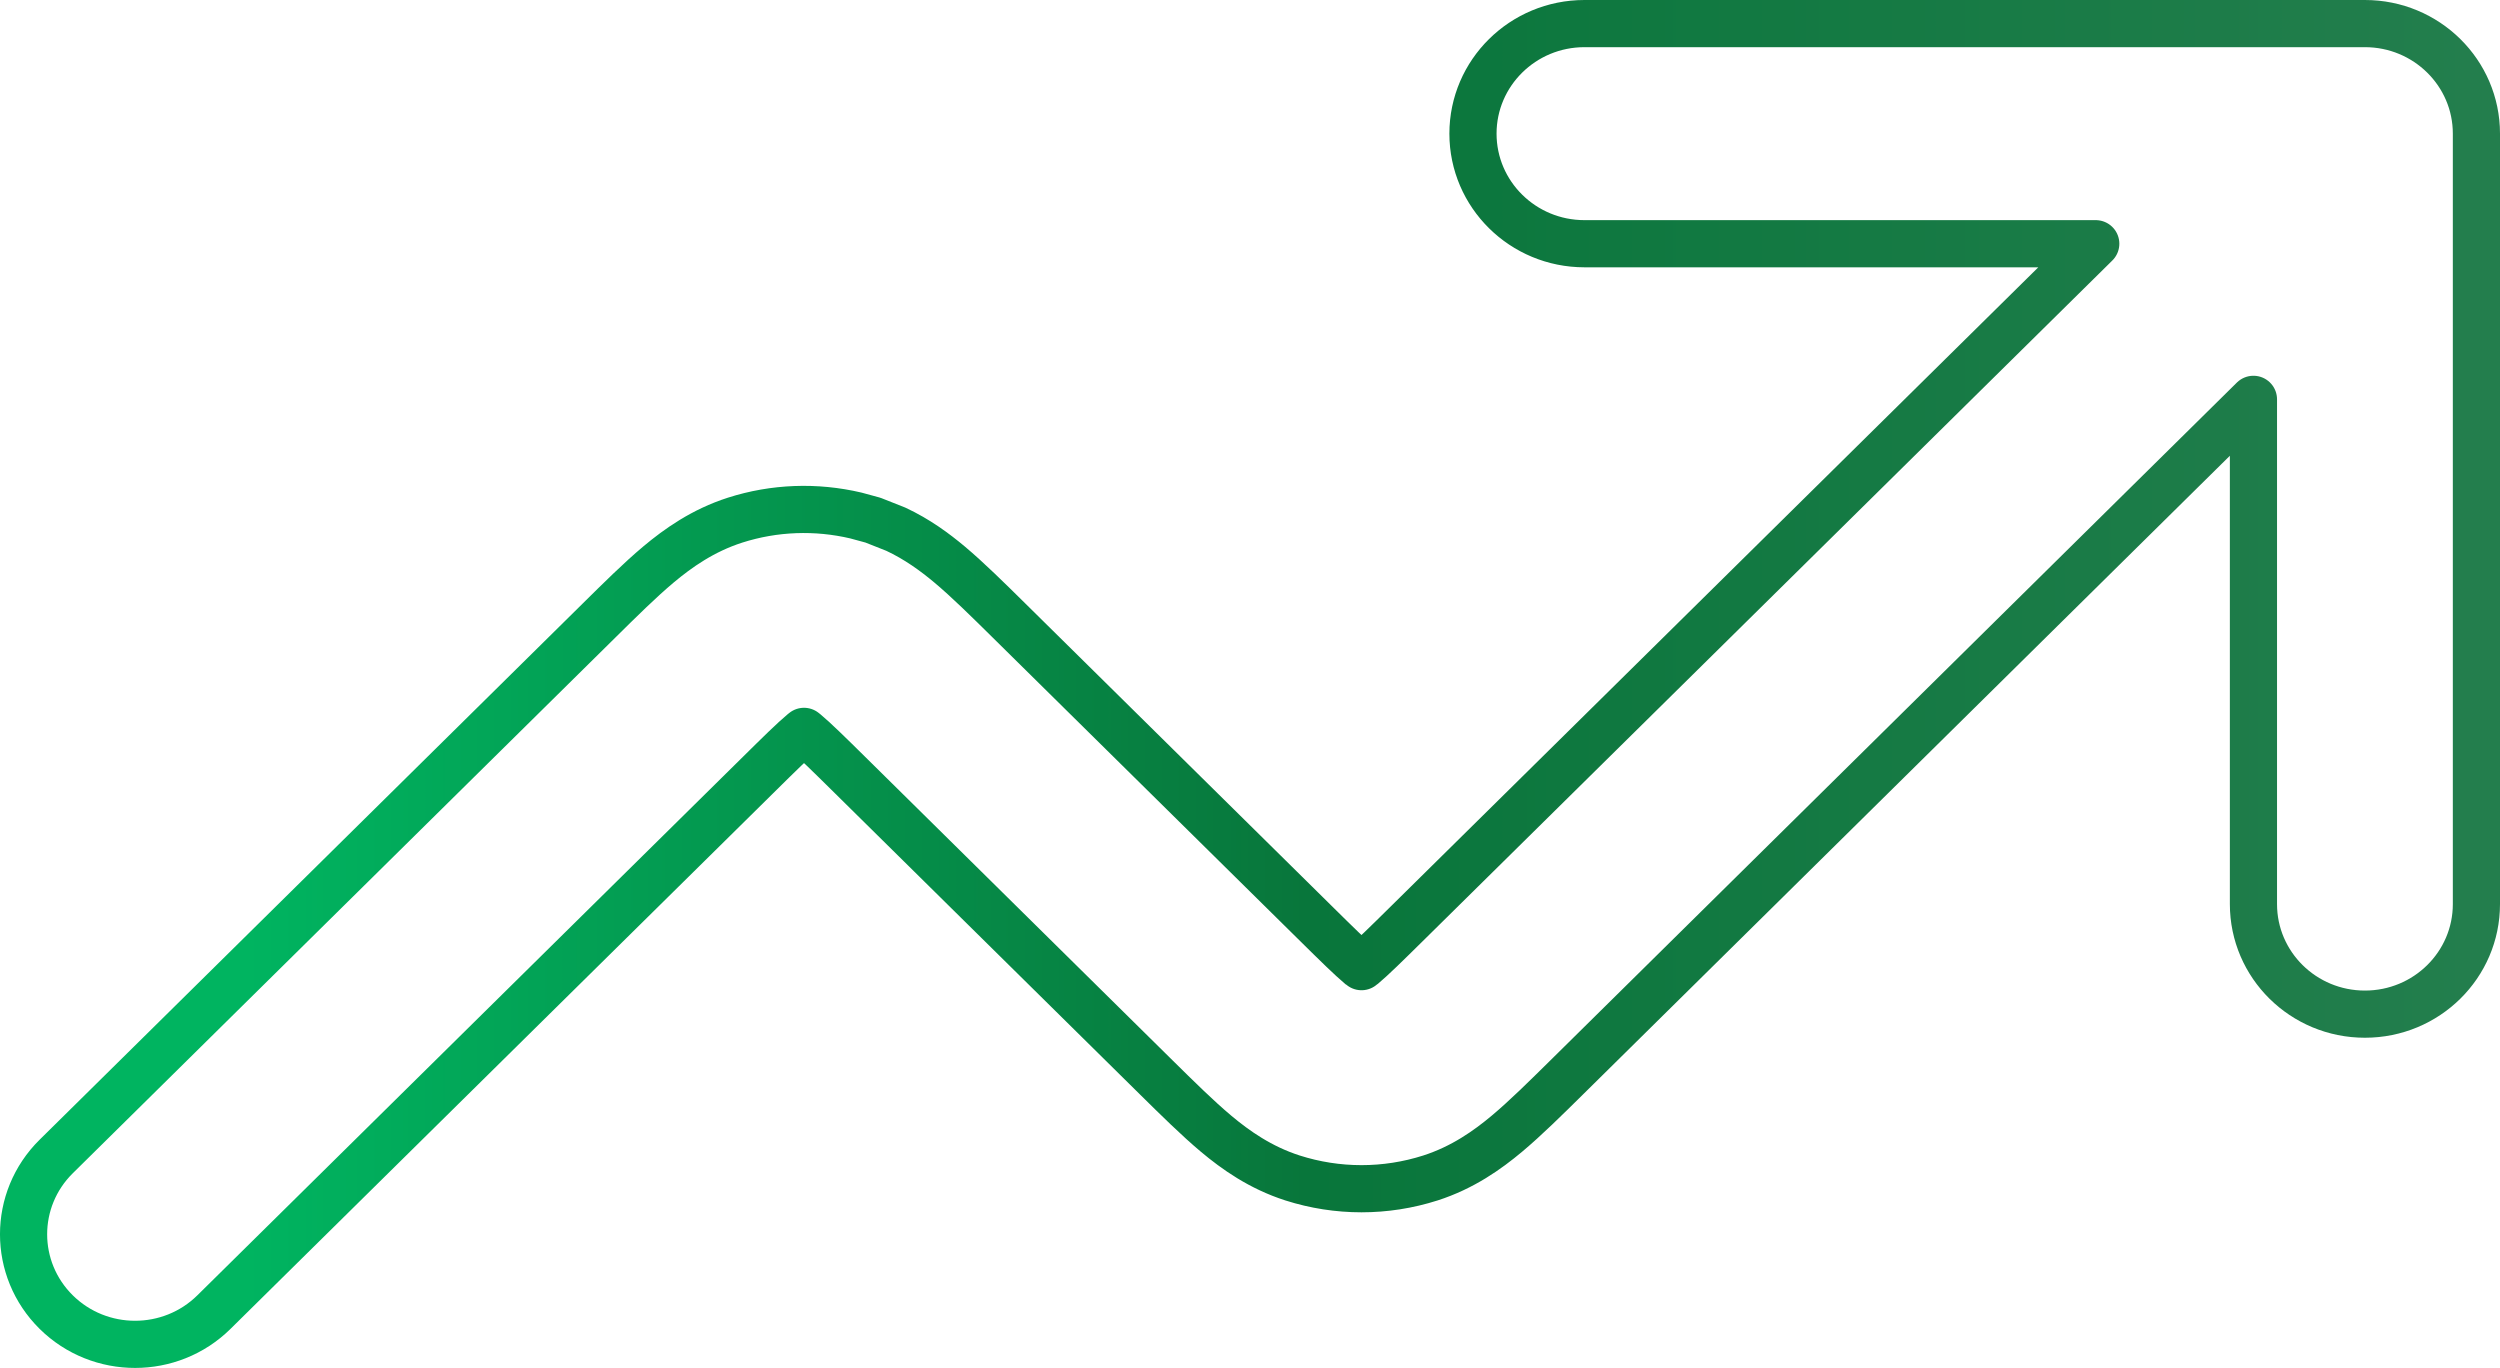
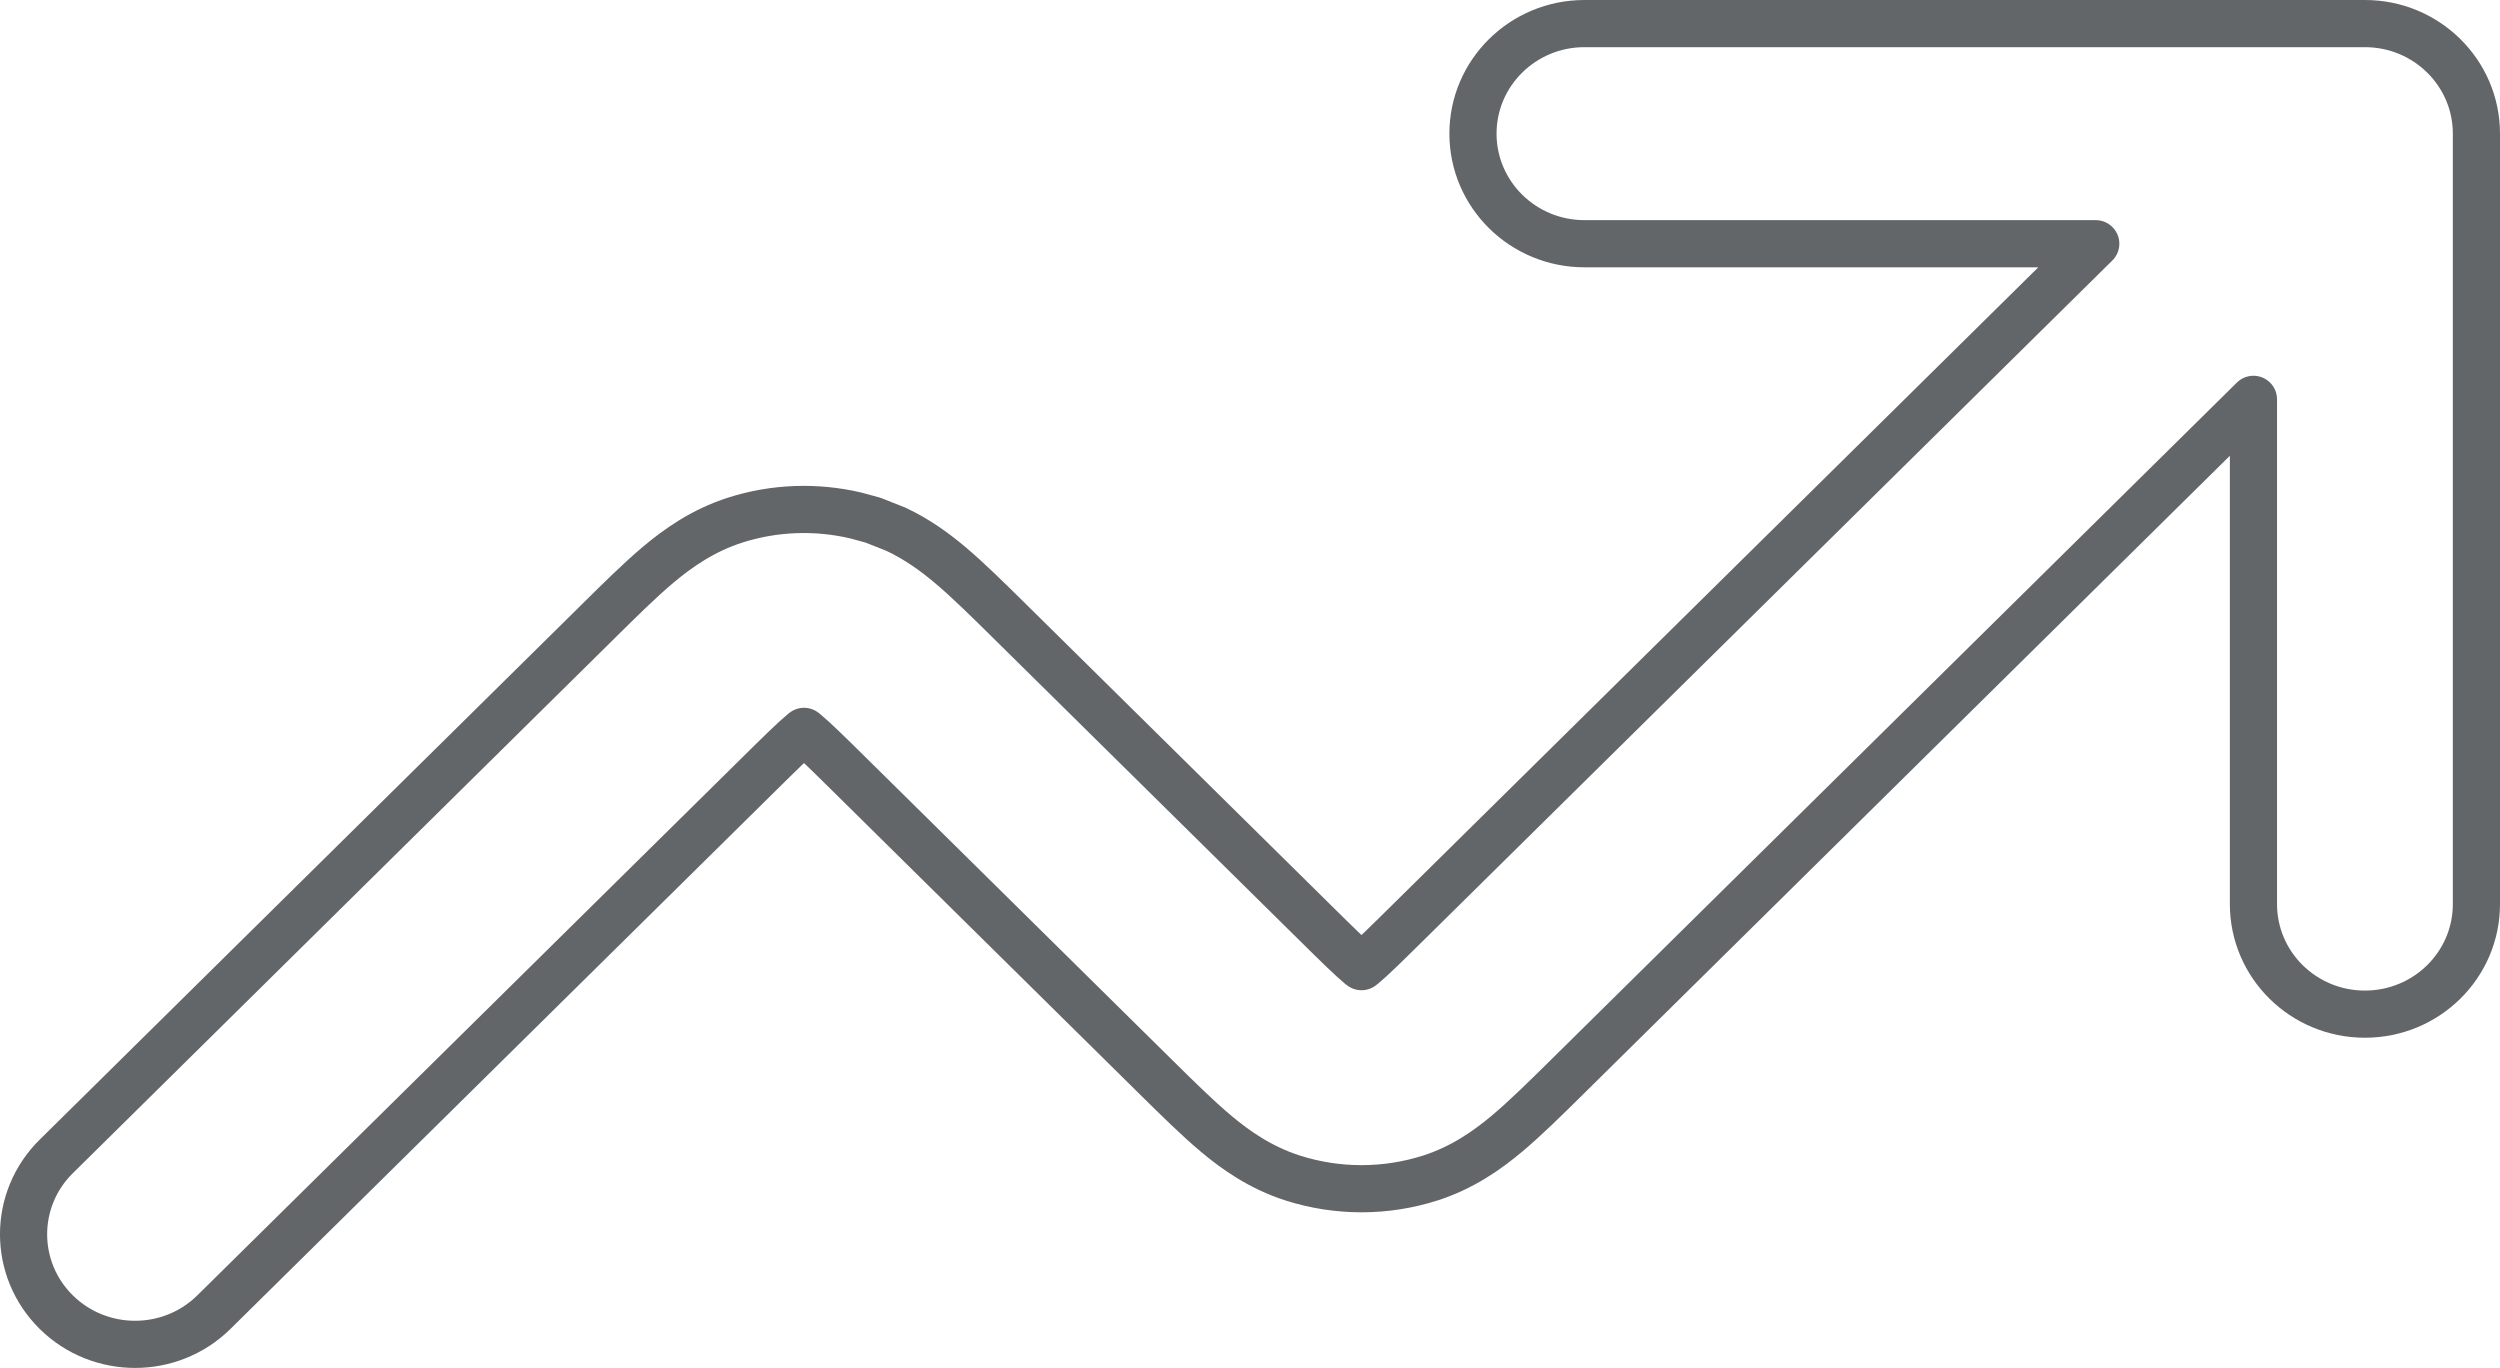
<svg xmlns="http://www.w3.org/2000/svg" width="53" height="29" viewBox="0 0 53 29" fill="none">
  <path d="M52.5 19.167C52.5 20.456 51.442 21.5 50.136 21.5C48.831 21.5 47.773 20.456 47.773 19.167V8.466L33.21 22.845C32.77 23.279 32.34 23.705 31.947 24.034C31.534 24.38 31.009 24.753 30.325 24.973C29.375 25.277 28.352 25.277 27.402 24.973C26.718 24.753 26.193 24.38 25.78 24.034C25.388 23.705 24.957 23.279 24.517 22.845L18.047 16.457C17.552 15.968 17.279 15.7 17.068 15.523C17.061 15.517 17.052 15.511 17.045 15.505C17.038 15.511 17.03 15.517 17.022 15.523C16.811 15.7 16.539 15.968 16.044 16.457L4.535 27.817C3.612 28.728 2.115 28.728 1.192 27.817C0.269 26.905 0.269 25.428 1.192 24.517L12.699 13.156C13.139 12.721 13.569 12.295 13.961 11.966C14.375 11.62 14.899 11.247 15.584 11.027C16.415 10.761 17.302 10.73 18.146 10.929L18.506 11.027L18.991 11.219C19.447 11.432 19.819 11.707 20.129 11.966C20.521 12.295 20.951 12.721 21.392 13.156L27.862 19.543C28.357 20.032 28.63 20.3 28.84 20.477C28.848 20.483 28.857 20.487 28.864 20.493C28.87 20.487 28.879 20.483 28.887 20.477C29.097 20.3 29.37 20.032 29.865 19.543L44.43 5.167H33.591C32.285 5.167 31.227 4.122 31.227 2.833C31.227 1.545 32.285 0.5 33.591 0.5H50.136C51.442 0.5 52.5 1.545 52.5 2.833V19.167Z" stroke="url(#paint0_linear_earn)" stroke-linecap="round" stroke-linejoin="round" />
  <defs>
    <linearGradient id="paint0_linear_earn" x1="5.212" y1="14.5" x2="52.5" y2="14.5" gradientUnits="userSpaceOnUse">
-       <stop stop-color="#00B460" />
-       <stop offset="0.476" stop-color="#08763B" />
-       <stop offset="1" stop-color="#237E4D" />
+       <stop stop-color="#636669" />
+       <stop offset="0.476" stop-color="#636669" />
+       <stop offset="1" stop-color="#636669" />
    </linearGradient>
  </defs>
</svg>
